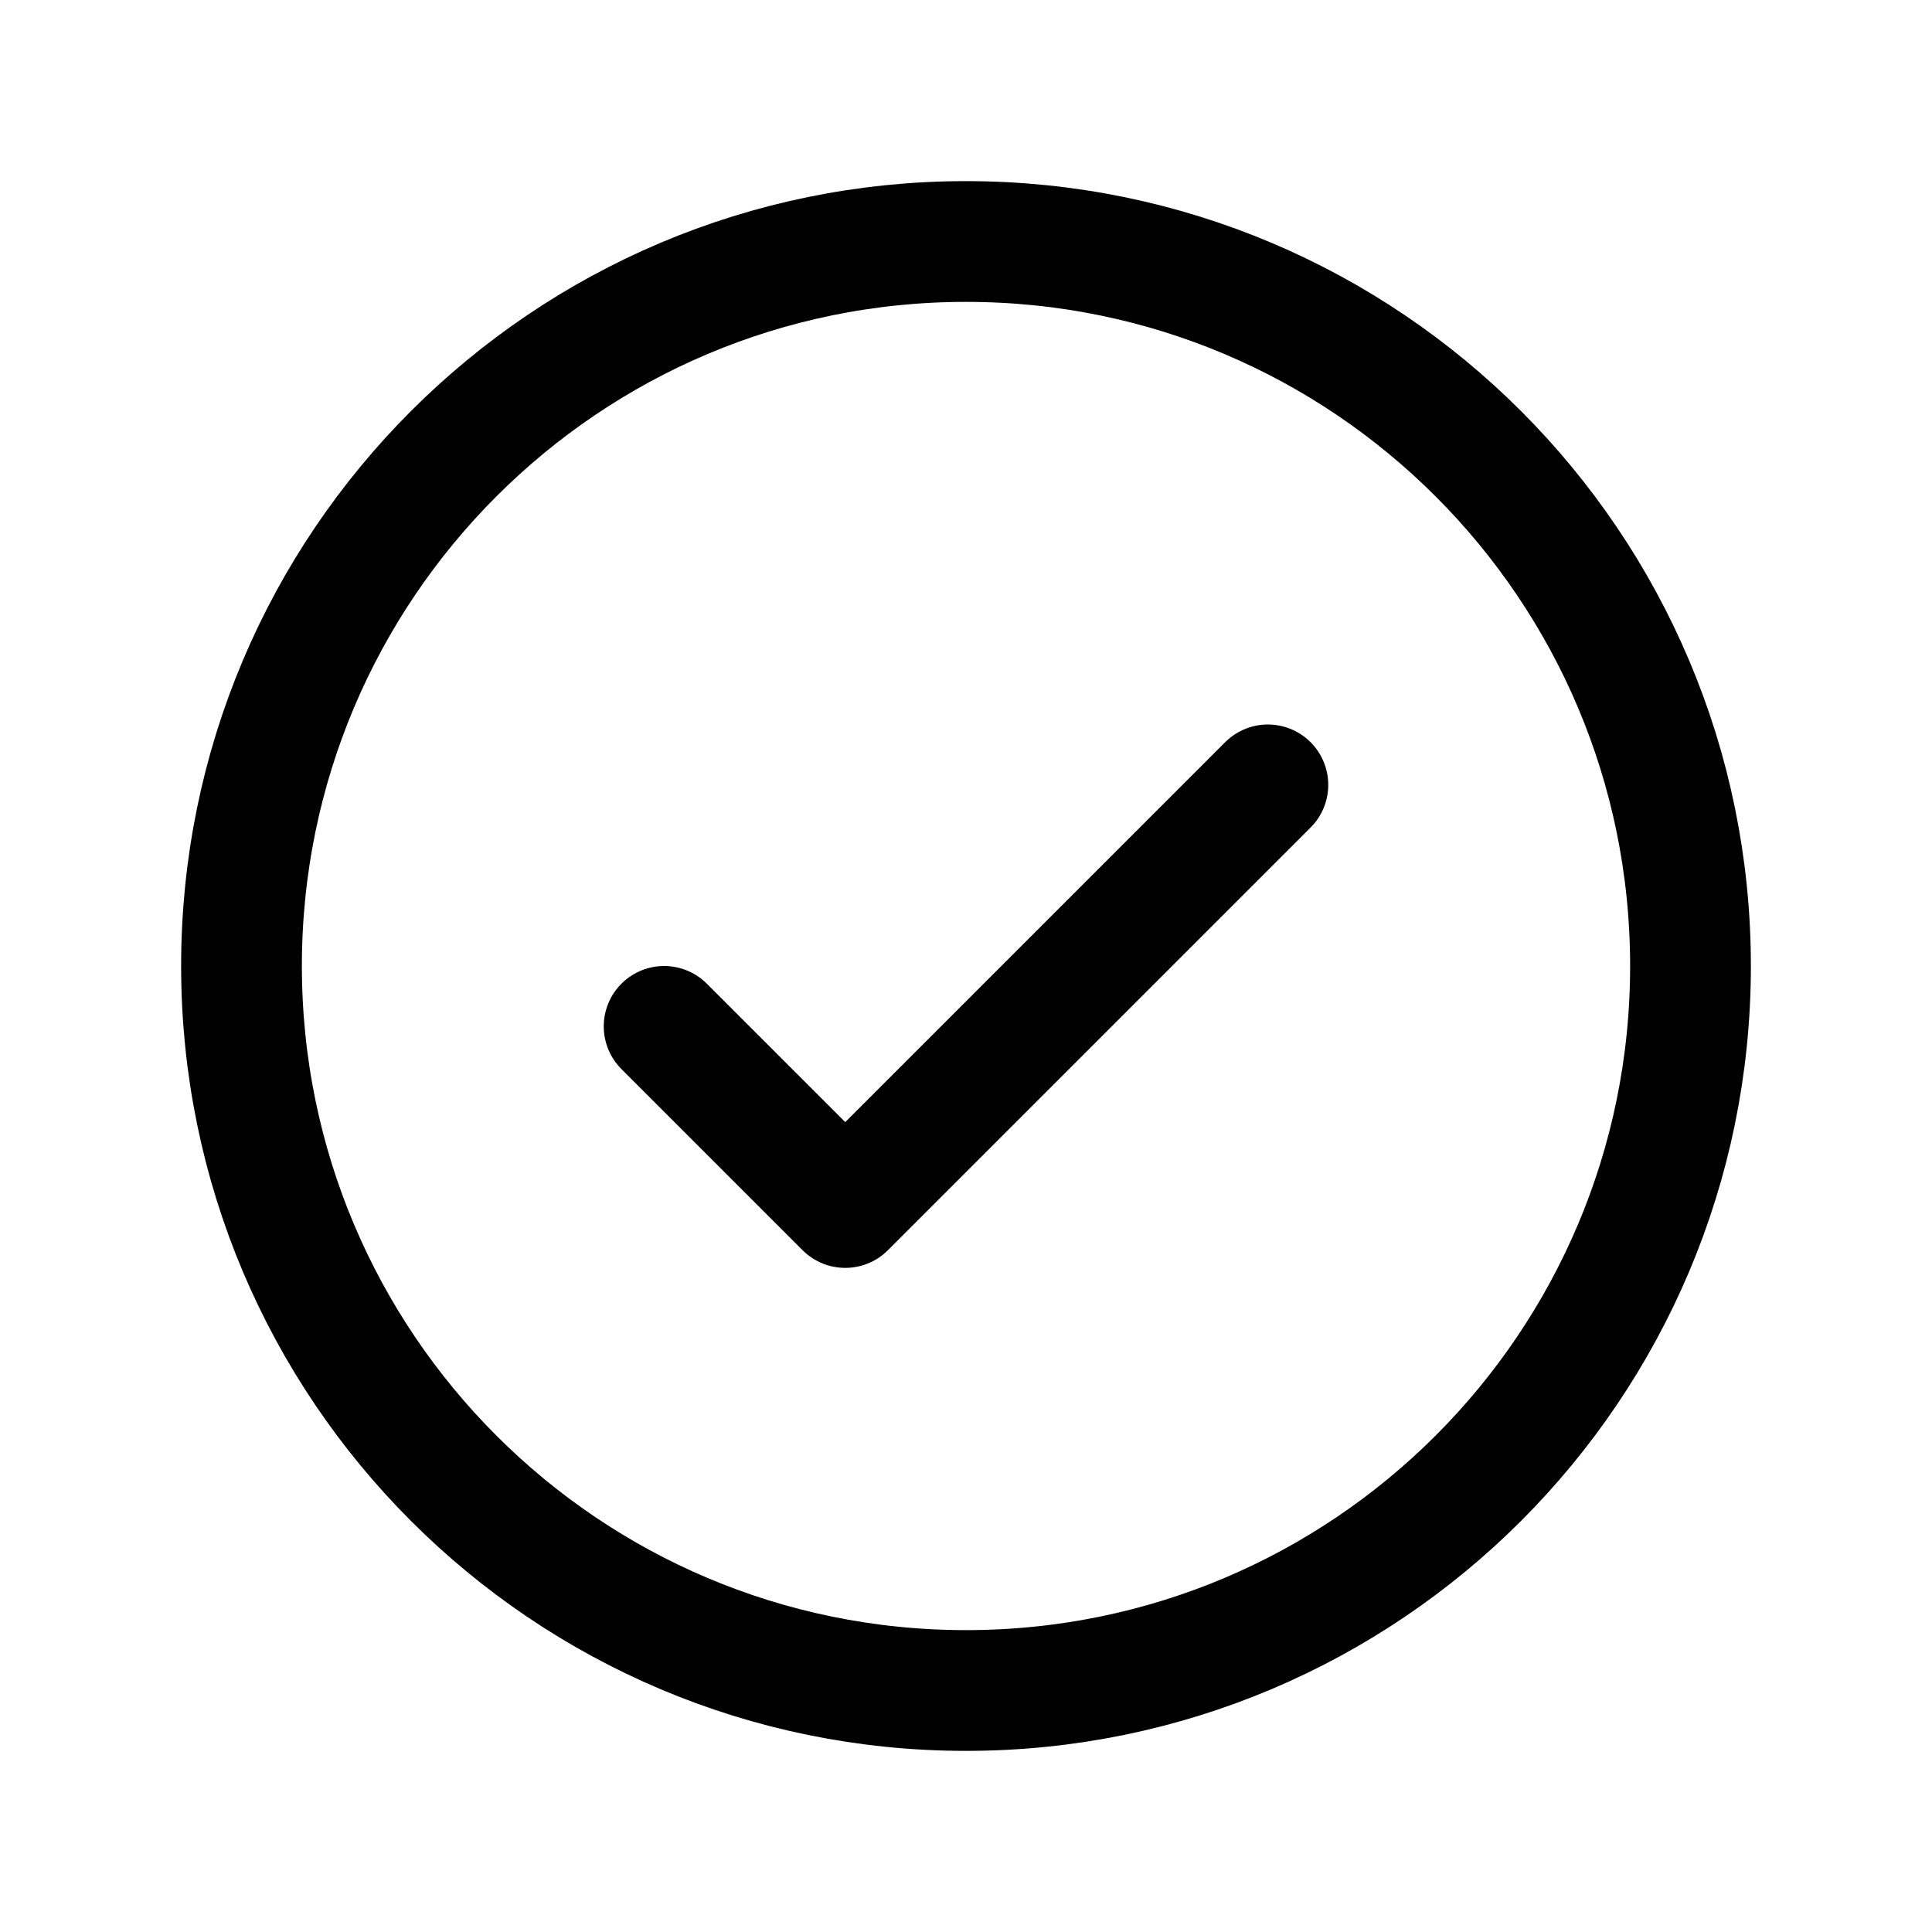
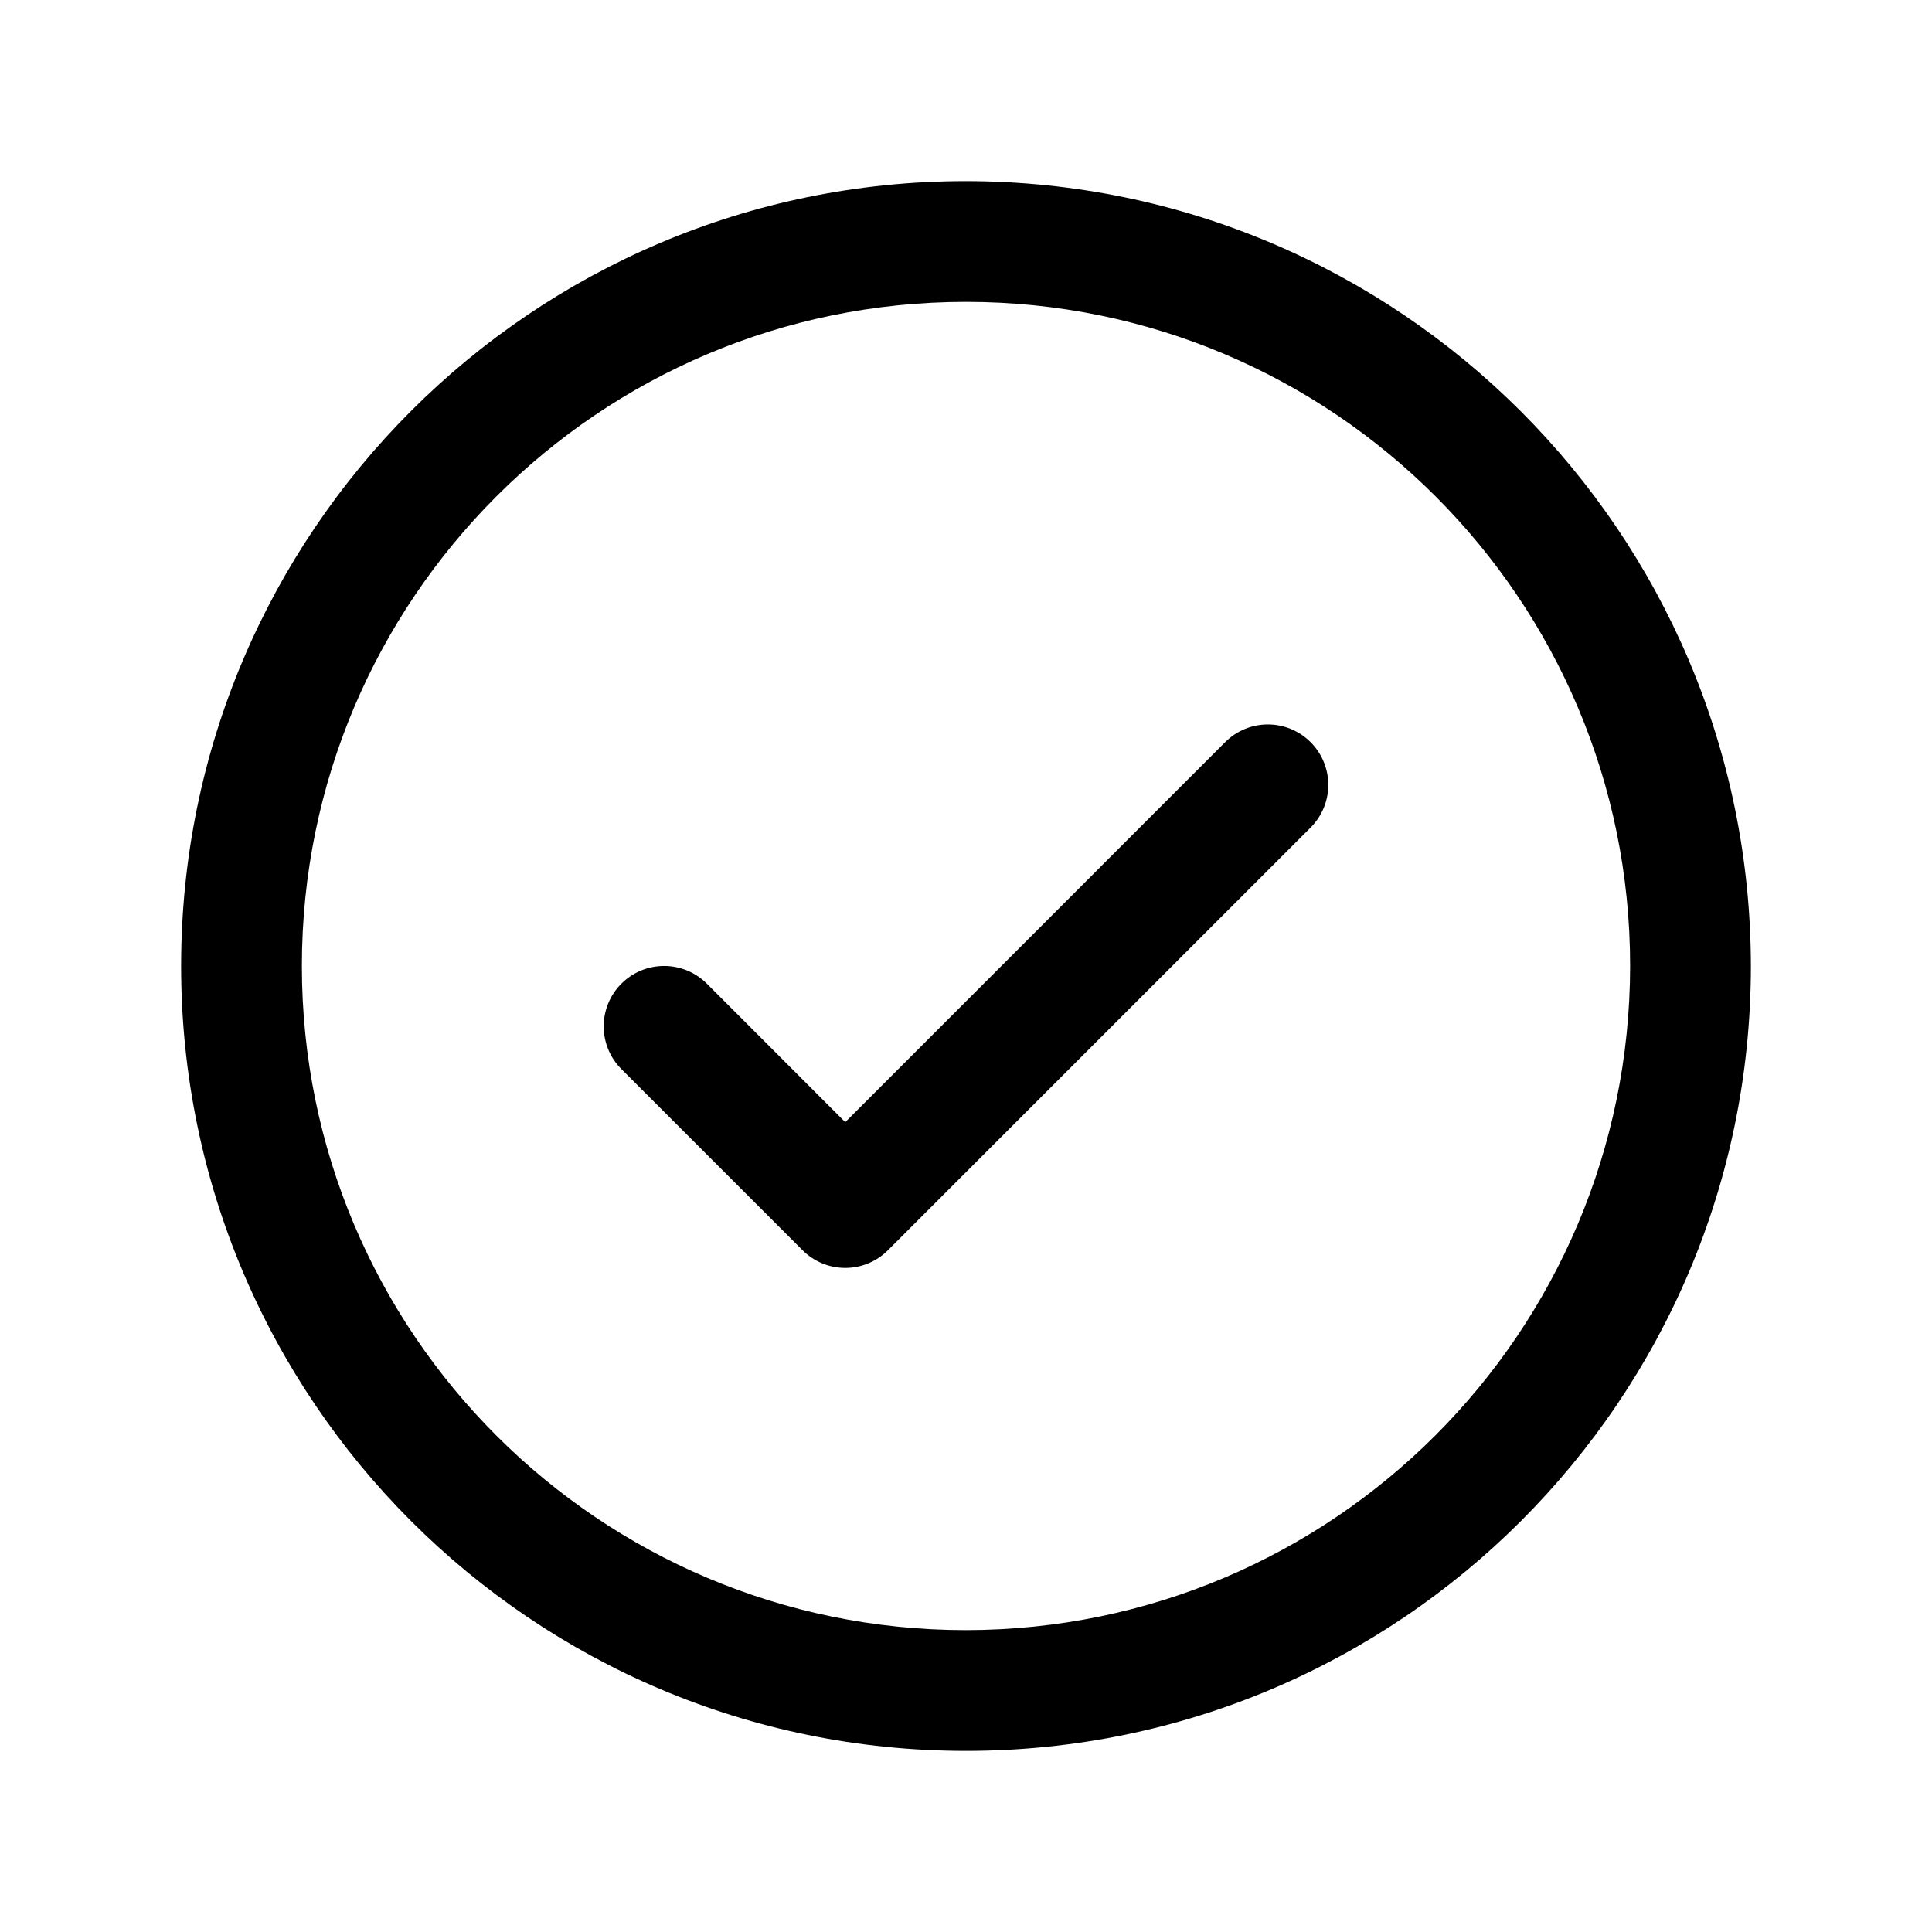
- <svg xmlns="http://www.w3.org/2000/svg" viewBox="0 0 256 256">
-   <g fill="none" stroke="#000" stroke-width="16" stroke-linecap="round" stroke-linejoin="round">
-     <circle cx="128" cy="128" r="96" />
-     <polyline points="88 136 112 160 168 104" />
-   </g>
+ <svg xmlns="http://www.w3.org/2000/svg" viewBox="0 0 256 256" fill="currentColor">
+   <path d="M173.66,98.34a8,8,0,0,1,0,11.32l-56,56a8,8,0,0,1-11.32,0l-24-24a8,8,0,0,1,11.32-11.32L112,148.69l50.34-50.35A8,8,0,0,1,173.66,98.34ZM232,128A104,104,0,1,1,128,24,104.11,104.11,0,0,1,232,128Zm-16,0a88,88,0,1,0-88,88A88.1,88.1,0,0,0,216,128Z" />
</svg>
